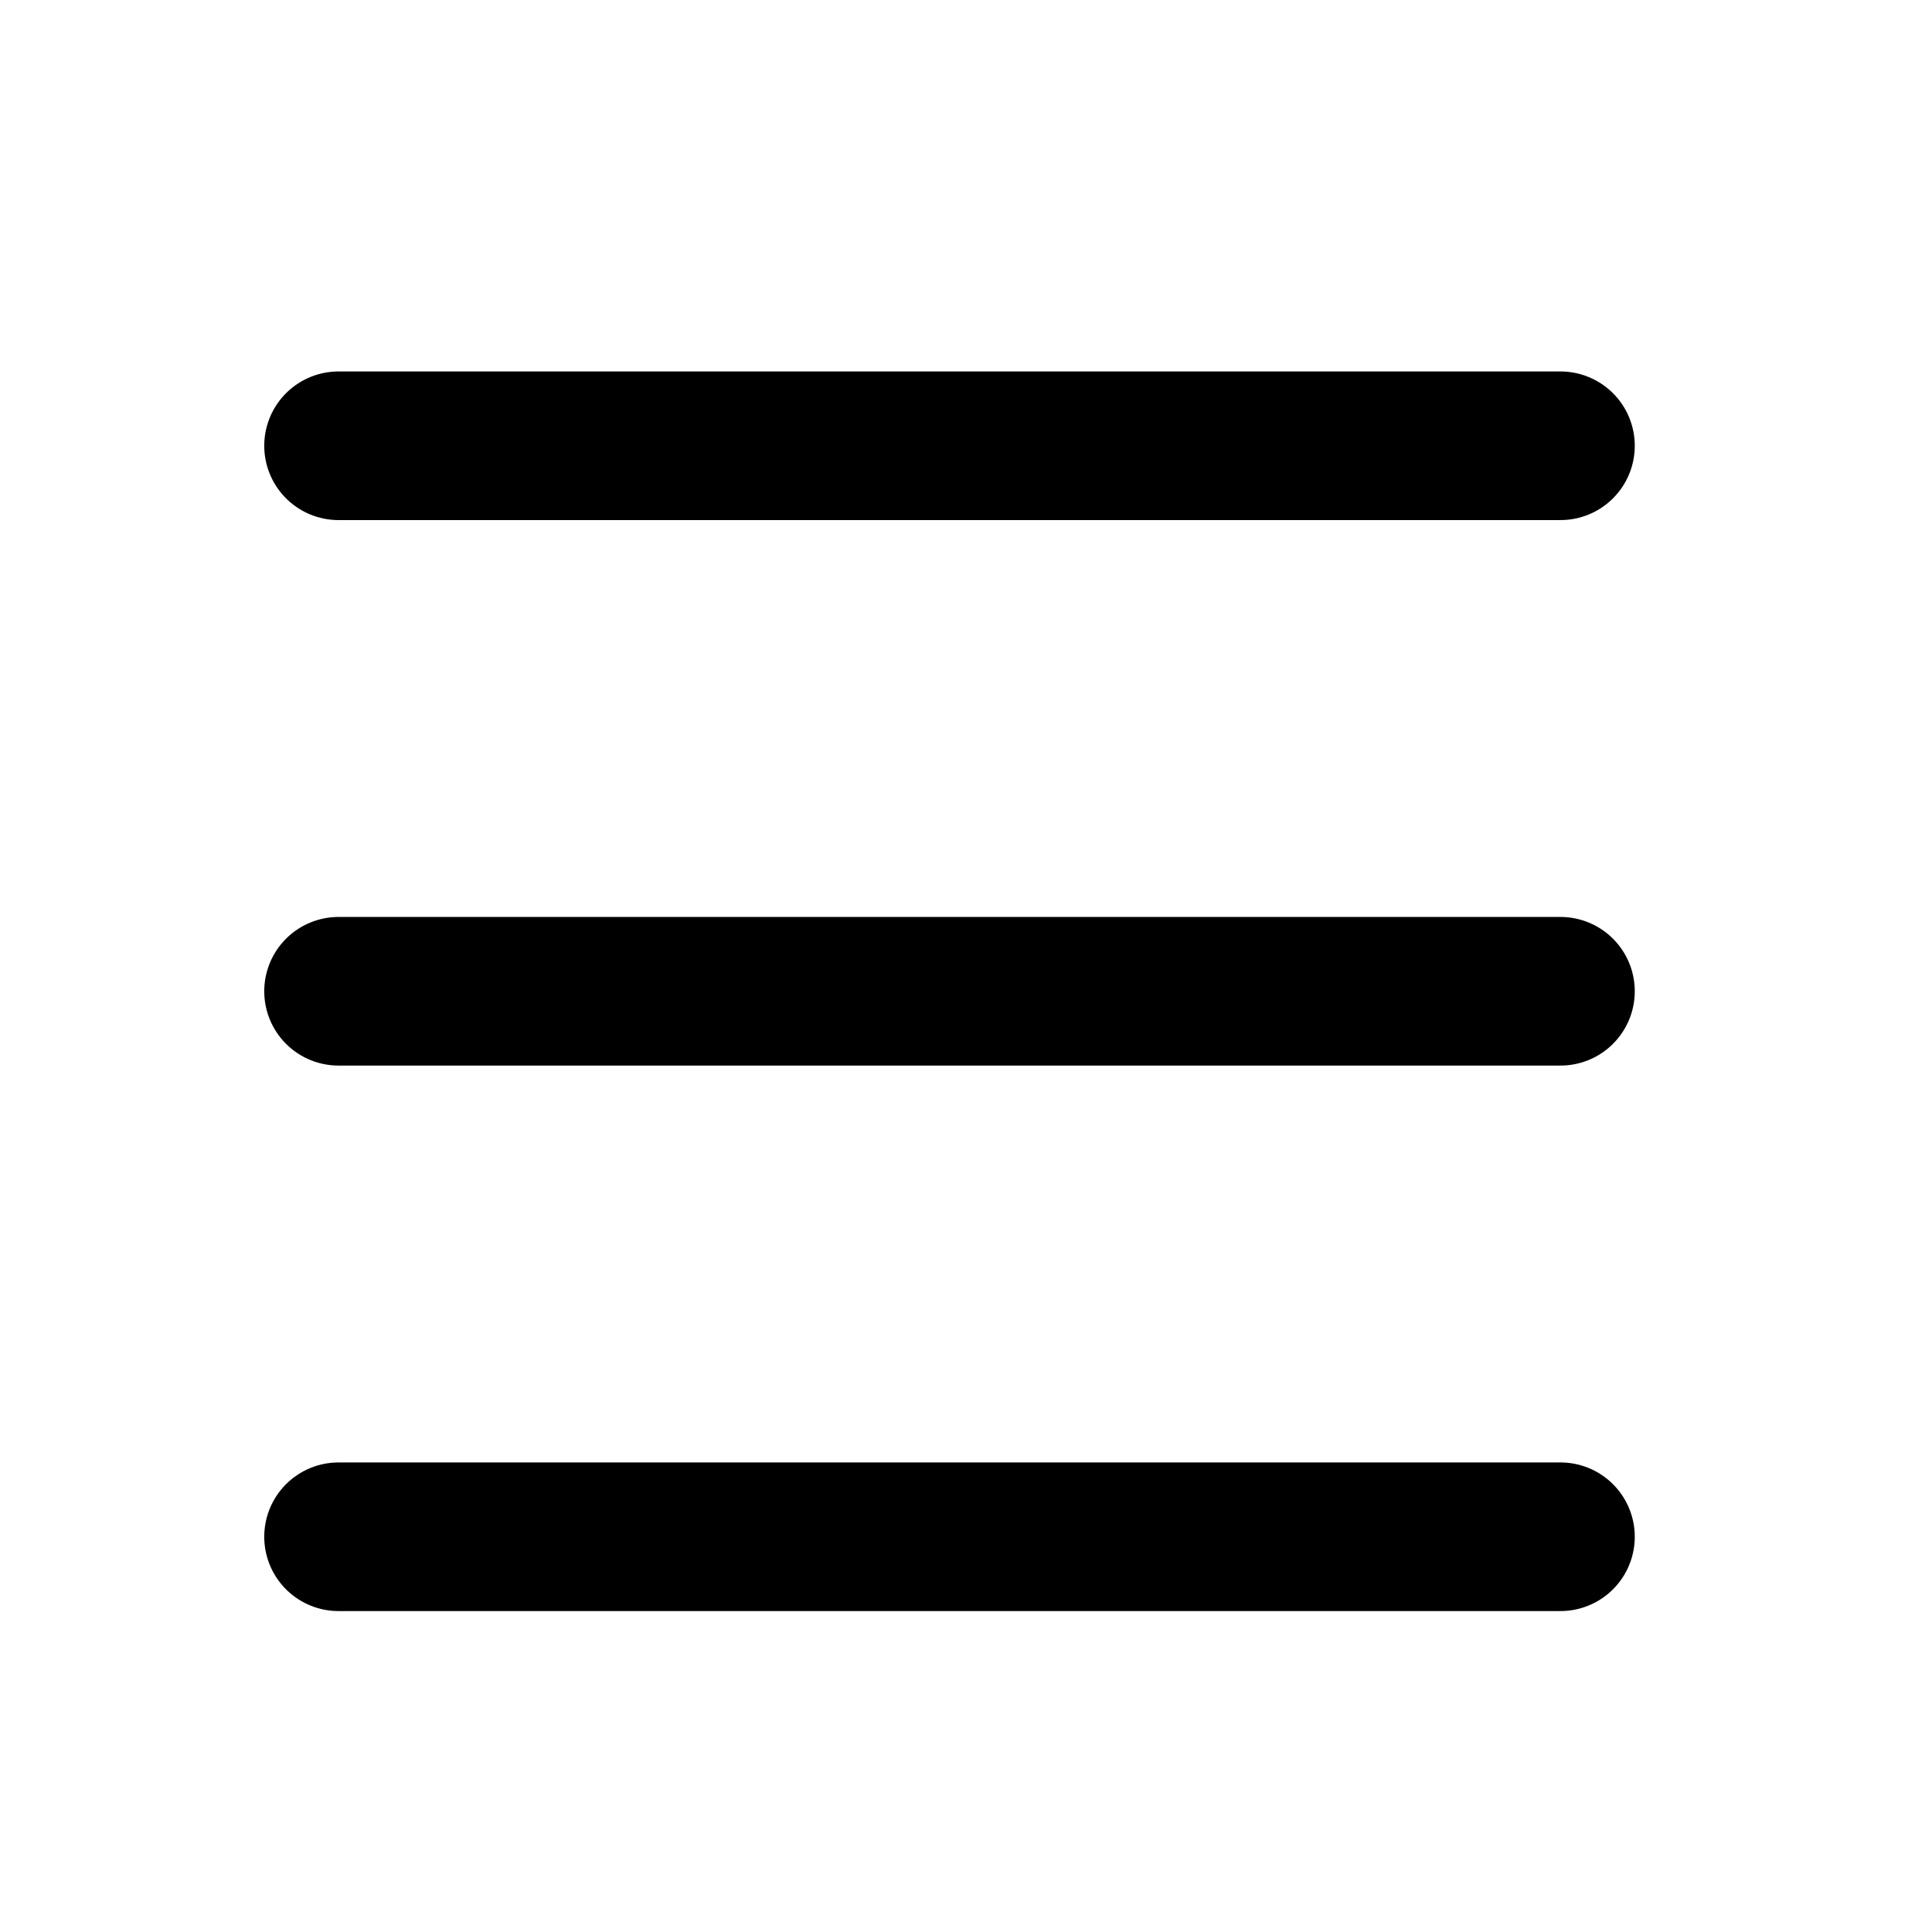
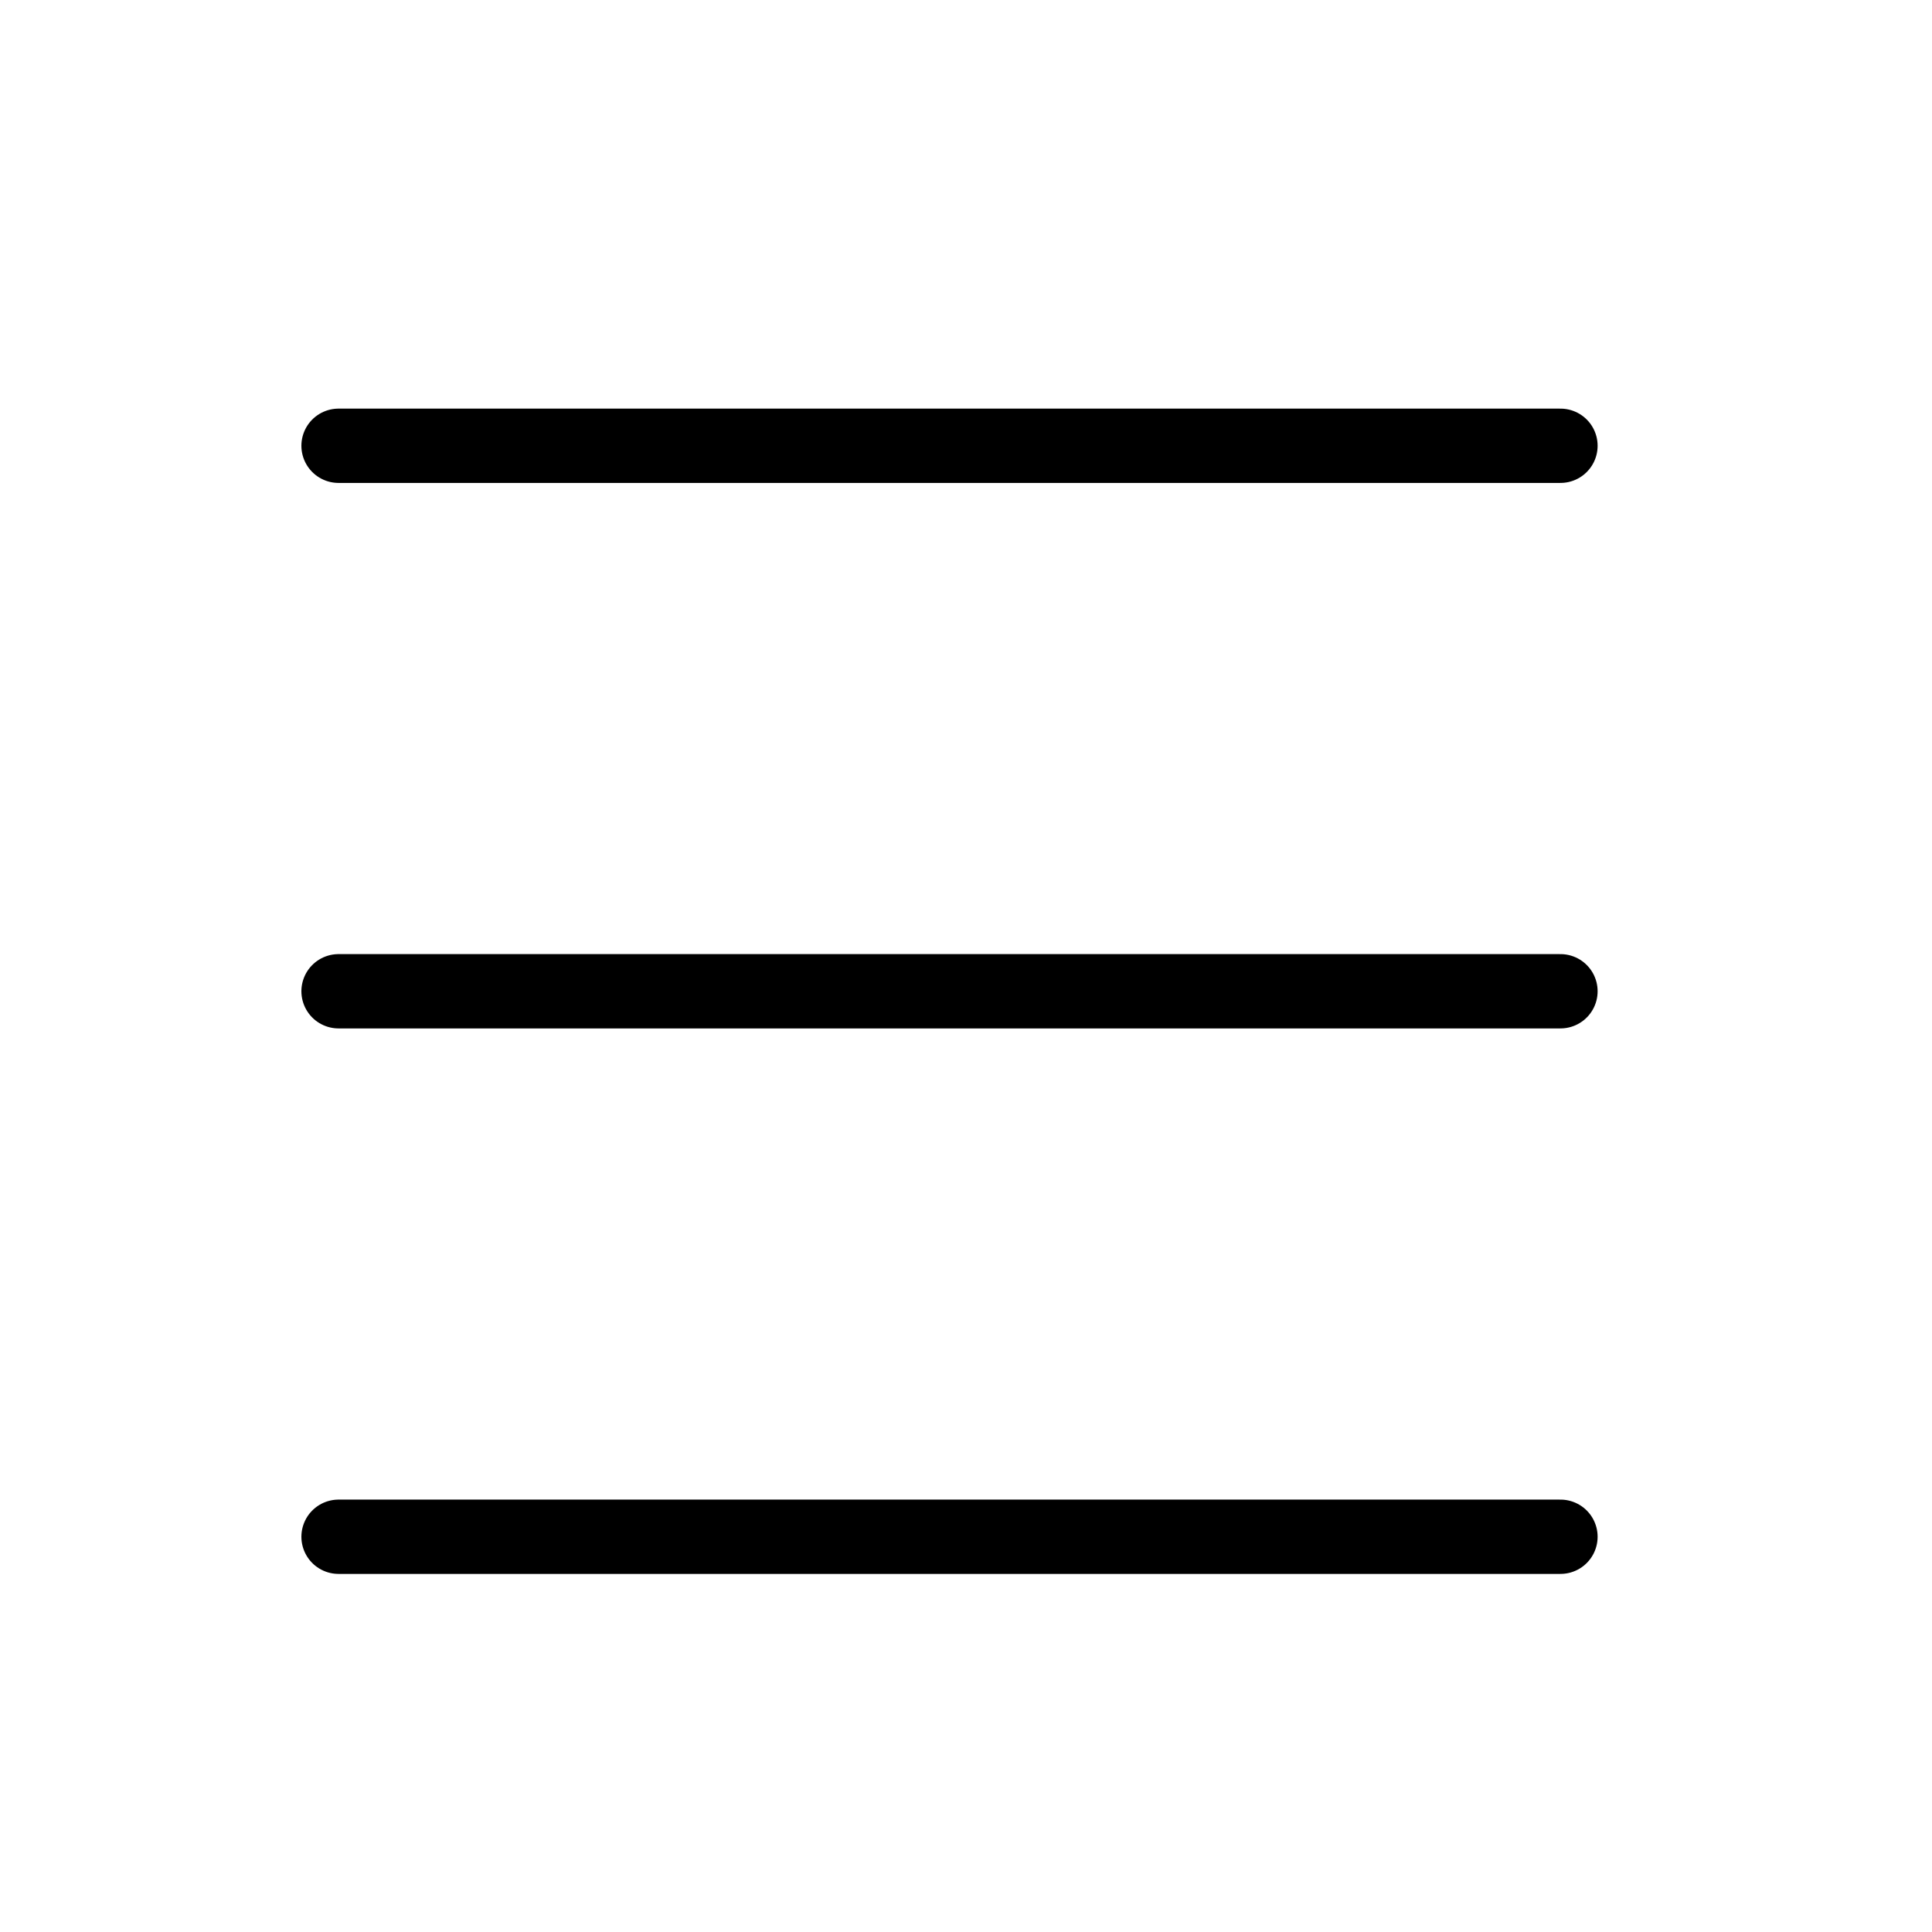
<svg xmlns="http://www.w3.org/2000/svg" width="26" height="26" viewBox="0 0 26 26" fill="none">
  <g id="menu">
-     <path id="Vector" d="M4.556 13.34H21" stroke="black" stroke-width="2" stroke-linecap="round" stroke-linejoin="round" />
-     <path id="Vector_2" d="M4.556 5.999H21" stroke="black" stroke-width="2" stroke-linecap="round" stroke-linejoin="round" />
-     <path id="Vector_3" d="M4.556 20.681H21" stroke="black" stroke-width="2" stroke-linecap="round" stroke-linejoin="round" />
+     <path id="Vector" d="M4.556 13.34H21" stroke="black" strokeWidth="2" stroke-linecap="round" stroke-linejoin="round" />
+     <path id="Vector_2" d="M4.556 5.999H21" stroke="black" strokeWidth="2" stroke-linecap="round" stroke-linejoin="round" />
+     <path id="Vector_3" d="M4.556 20.681H21" stroke="black" strokeWidth="2" stroke-linecap="round" stroke-linejoin="round" />
  </g>
</svg>
